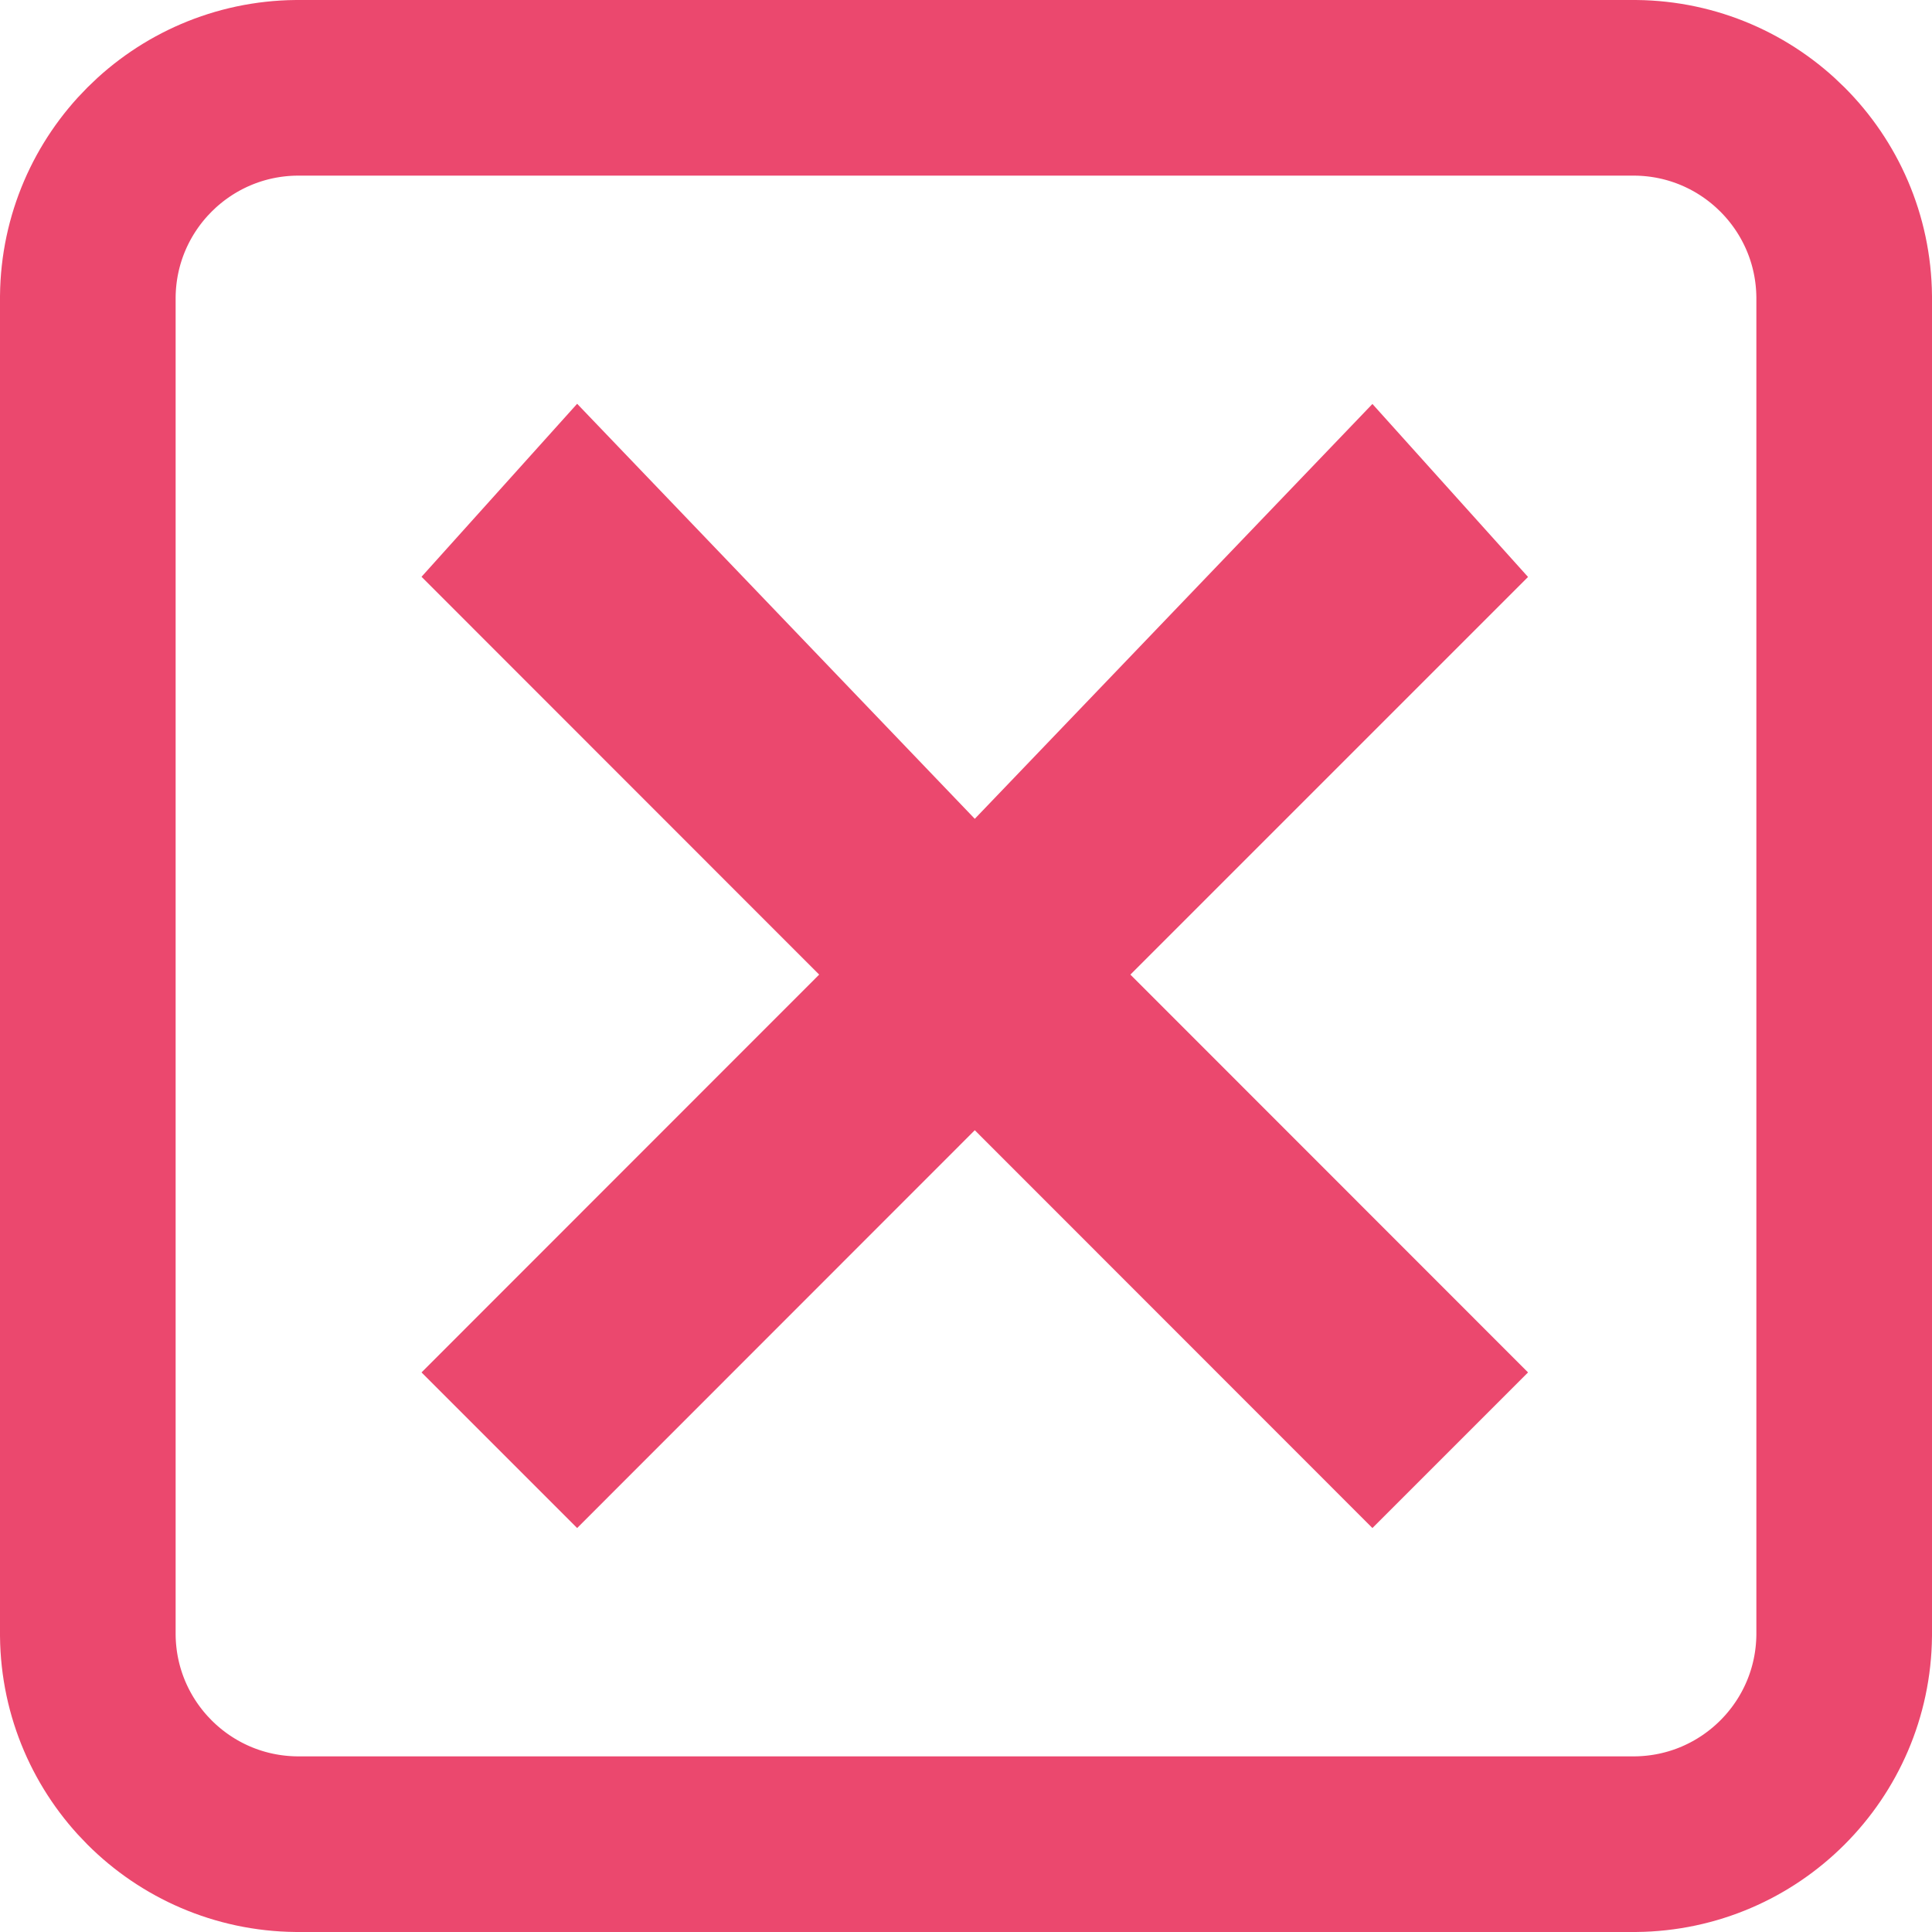
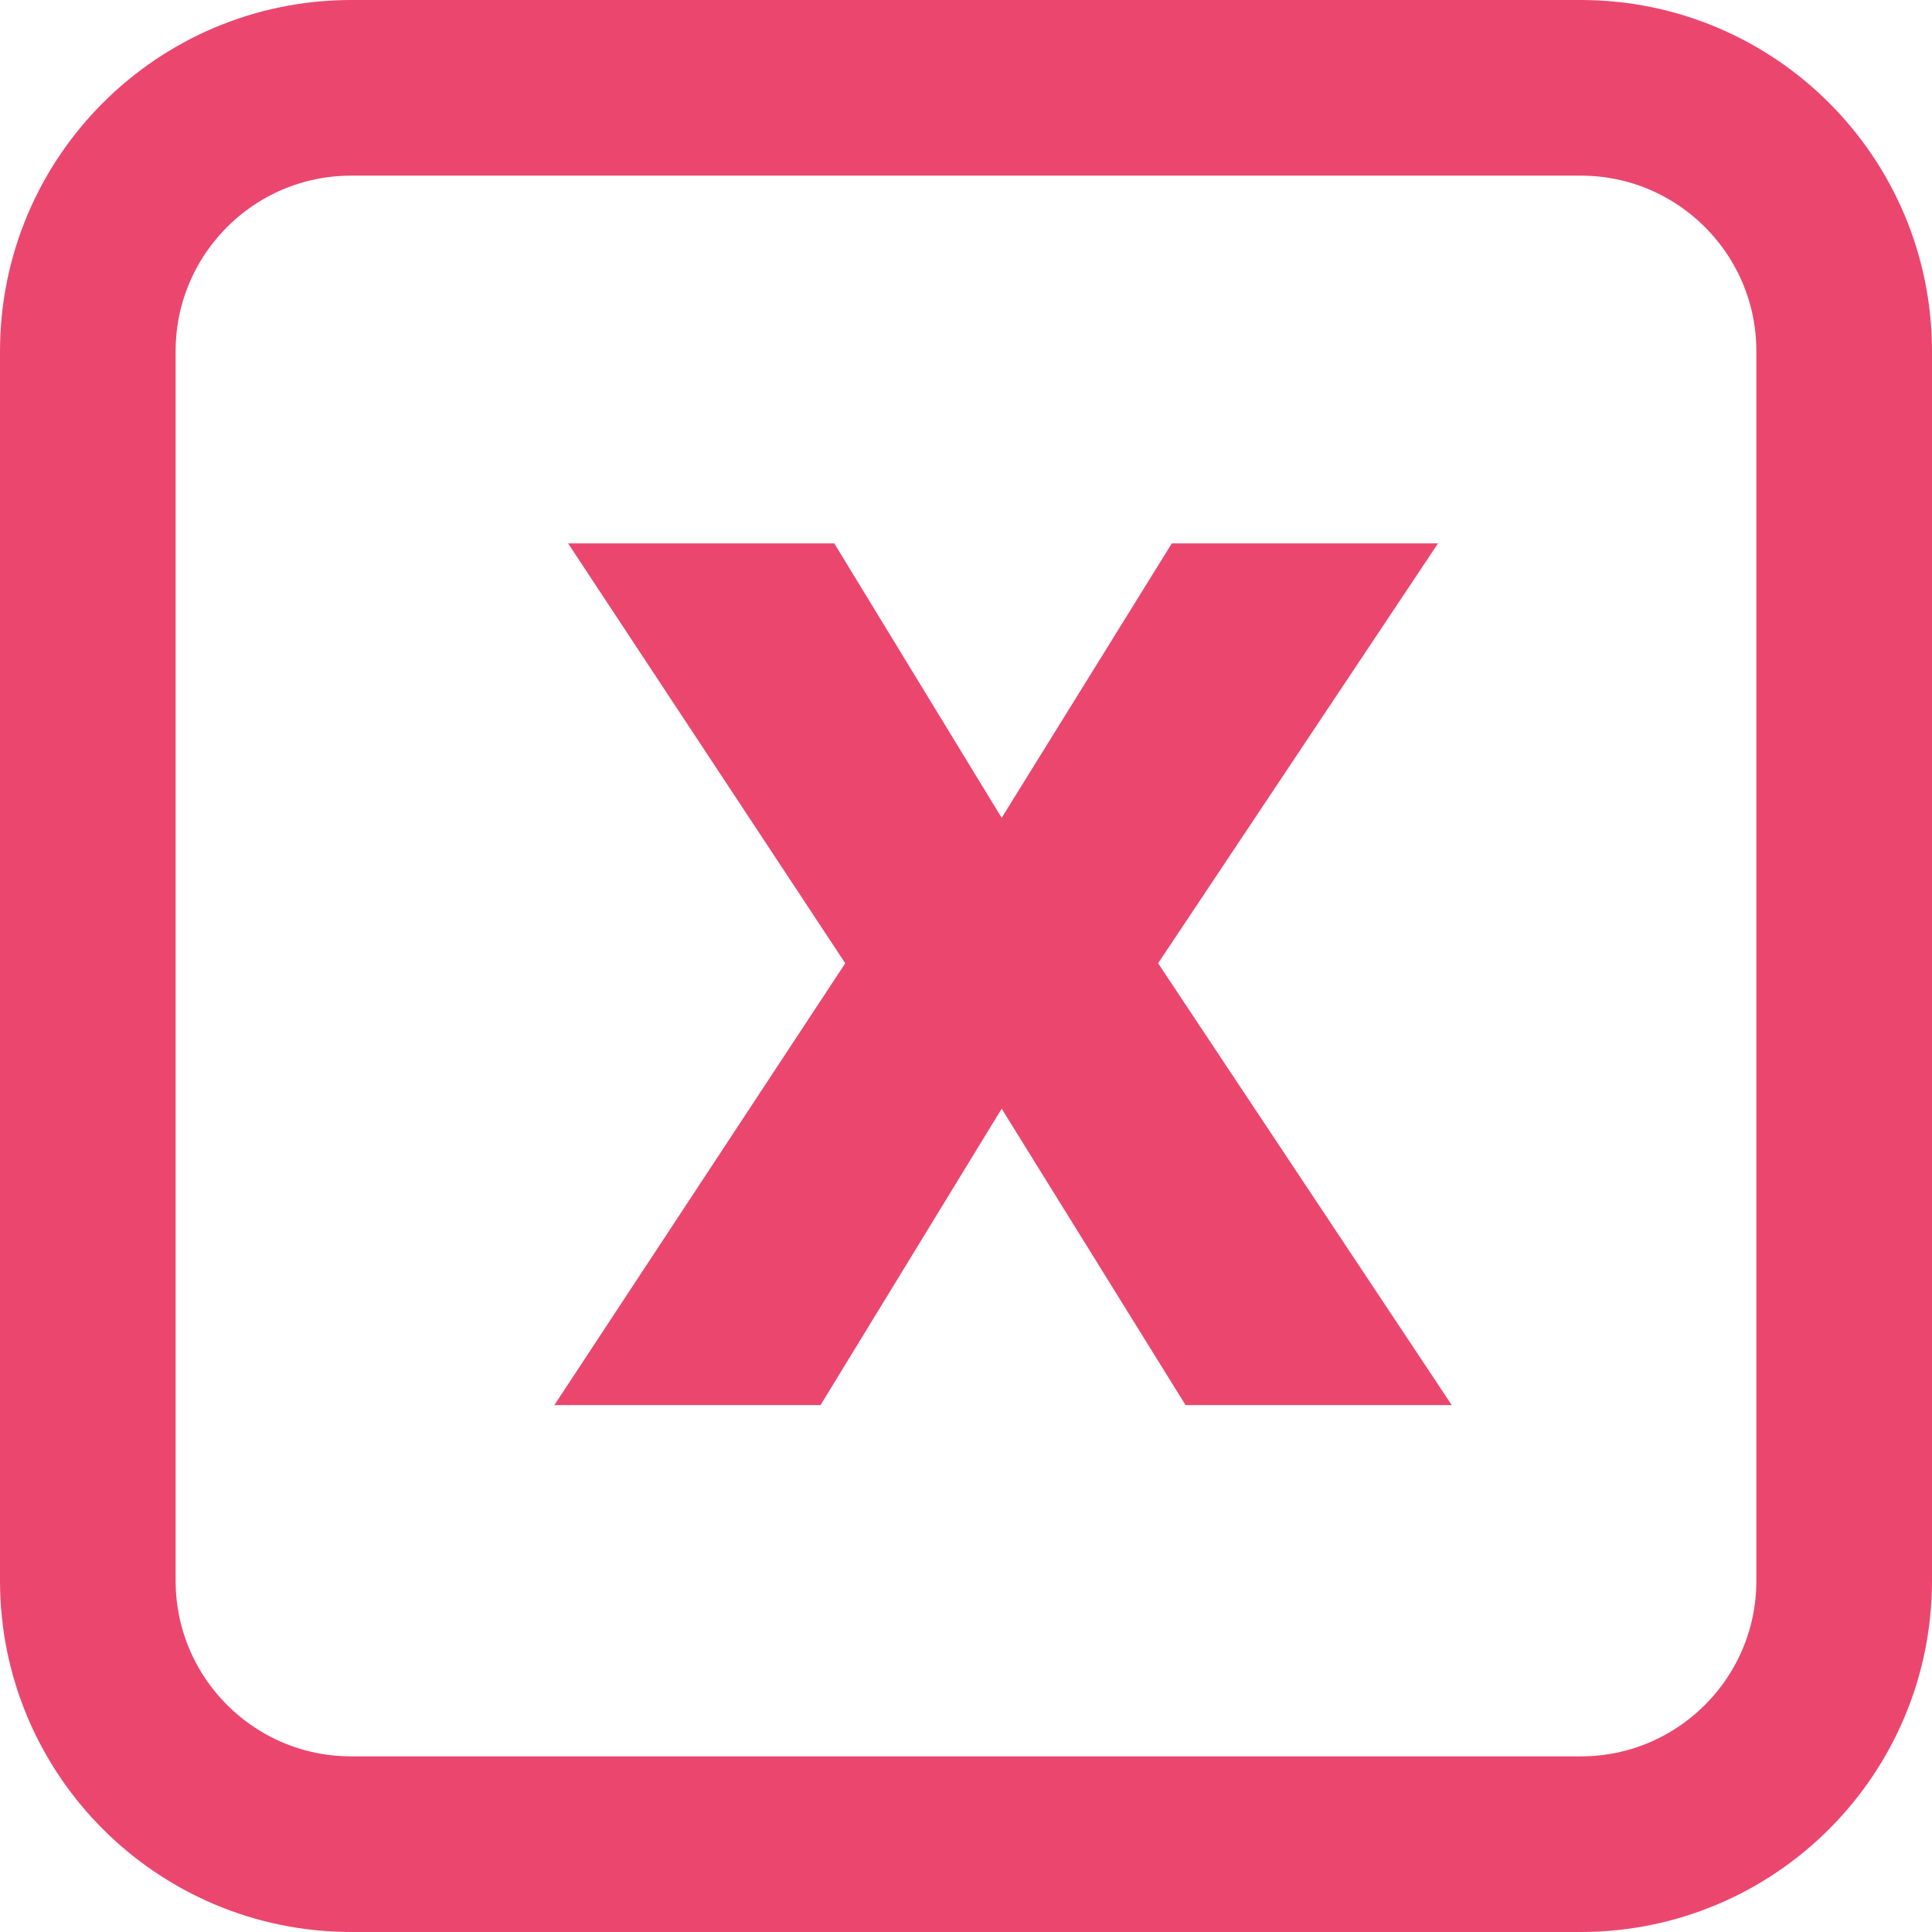
<svg xmlns="http://www.w3.org/2000/svg" width="11" height="11" viewBox="0 0 11 11">
-   <g id="XMLID_3_" transform="translate(-154 -261.7)">
-     <path id="XMLID_2_" d="M163.312,272.2h-7.624a1.2,1.2,0,0,1-1.188-1.188v-7.624a1.2,1.2,0,0,1,1.188-1.188h7.624a1.2,1.2,0,0,1,1.188,1.188v7.624A1.2,1.2,0,0,1,163.312,272.2Z" fill="none" stroke="#eb486e" stroke-miterlimit="10" stroke-width="1" />
-     <path id="XMLID_18_" d="M160.436,267.249l2.264,2.265-.886.886-2.264-2.265-2.264,2.265-.886-.886,2.264-2.265-2.264-2.265.886-.985,2.264,2.363L161.814,264l.886.985Z" fill="#eb486e" />
+   <defs>
+     <style>.a,.d{fill:none;}.a{stroke:#eb476e;}.b{fill:#eb476e;font-size:9px;font-family:Raleway-Bold, Raleway;font-weight:700;}.c{stroke:none;}</style>
+   </defs>
+   <g transform="translate(-482.5 -4397)">
+     <g class="a" transform="translate(482.5 4397)">
+       <rect class="c" width="11" height="11" rx="2" />
+       <rect class="d" x="0.5" y="0.5" width="10" height="10" rx="1.5" />
+     </g>
+     <text class="b" transform="translate(482.5 4397)">
+       <tspan x="3.111" y="8">x</tspan>
+     </text>
  </g>
</svg>
